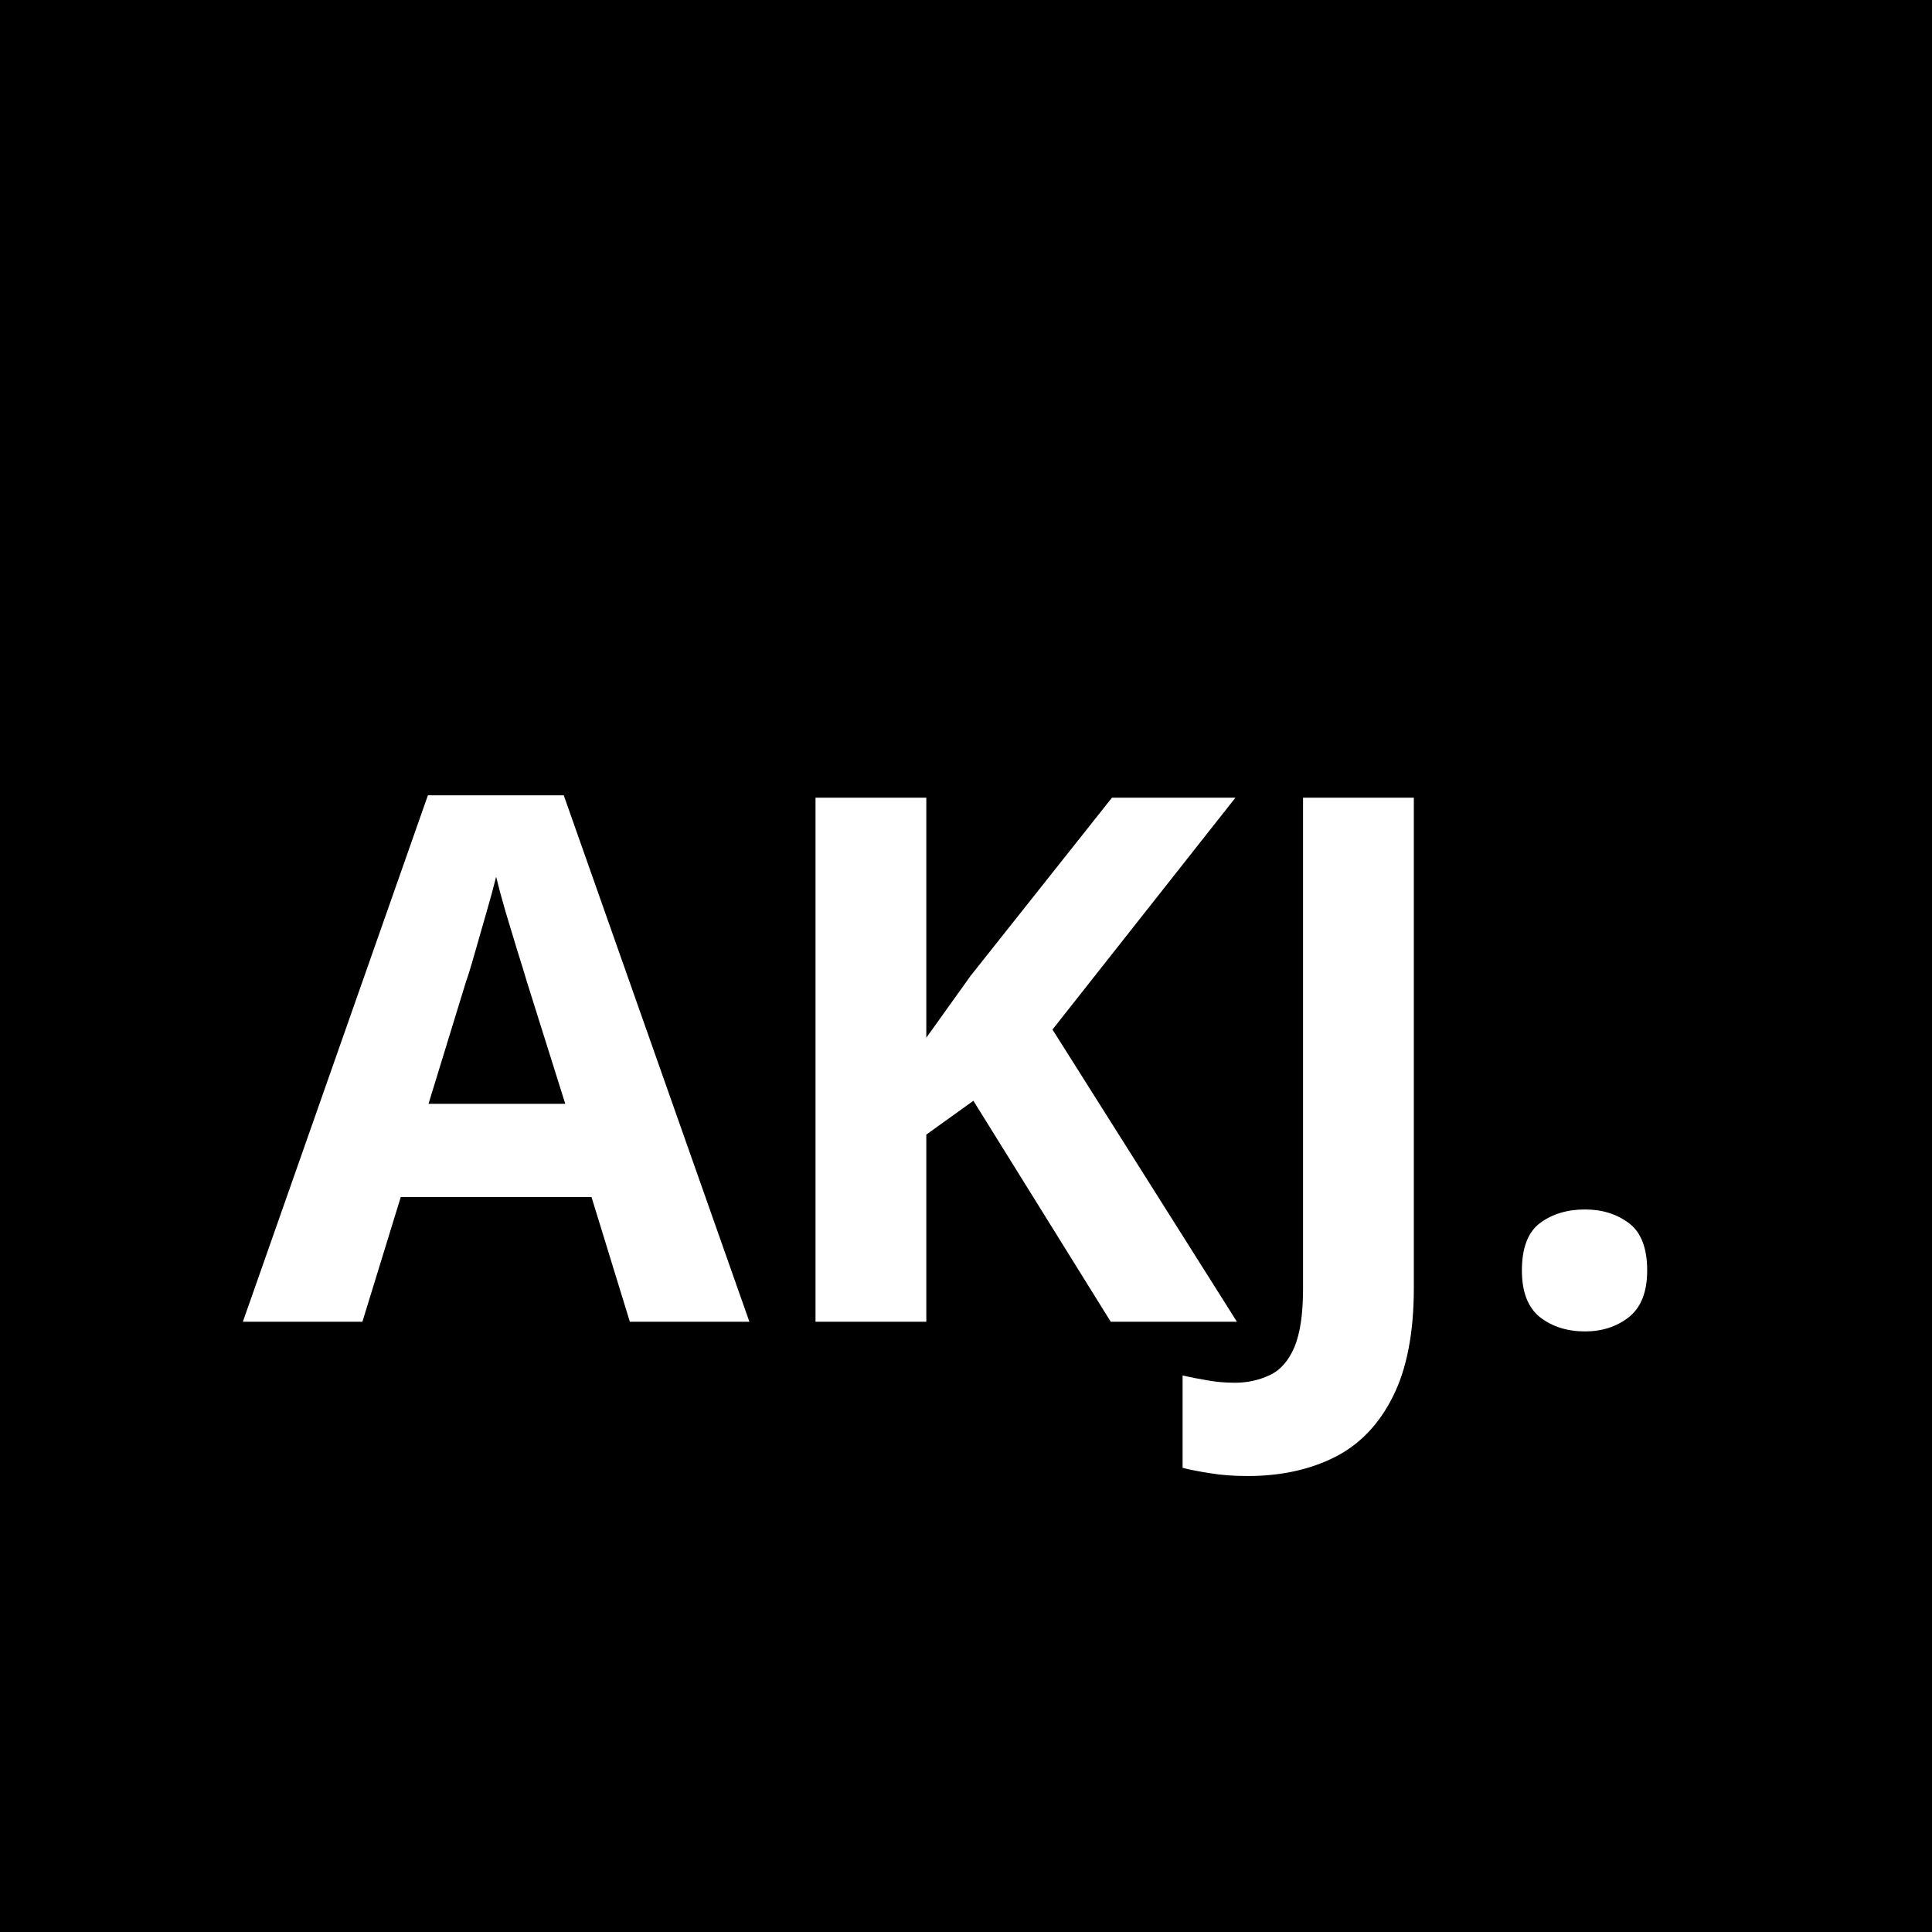
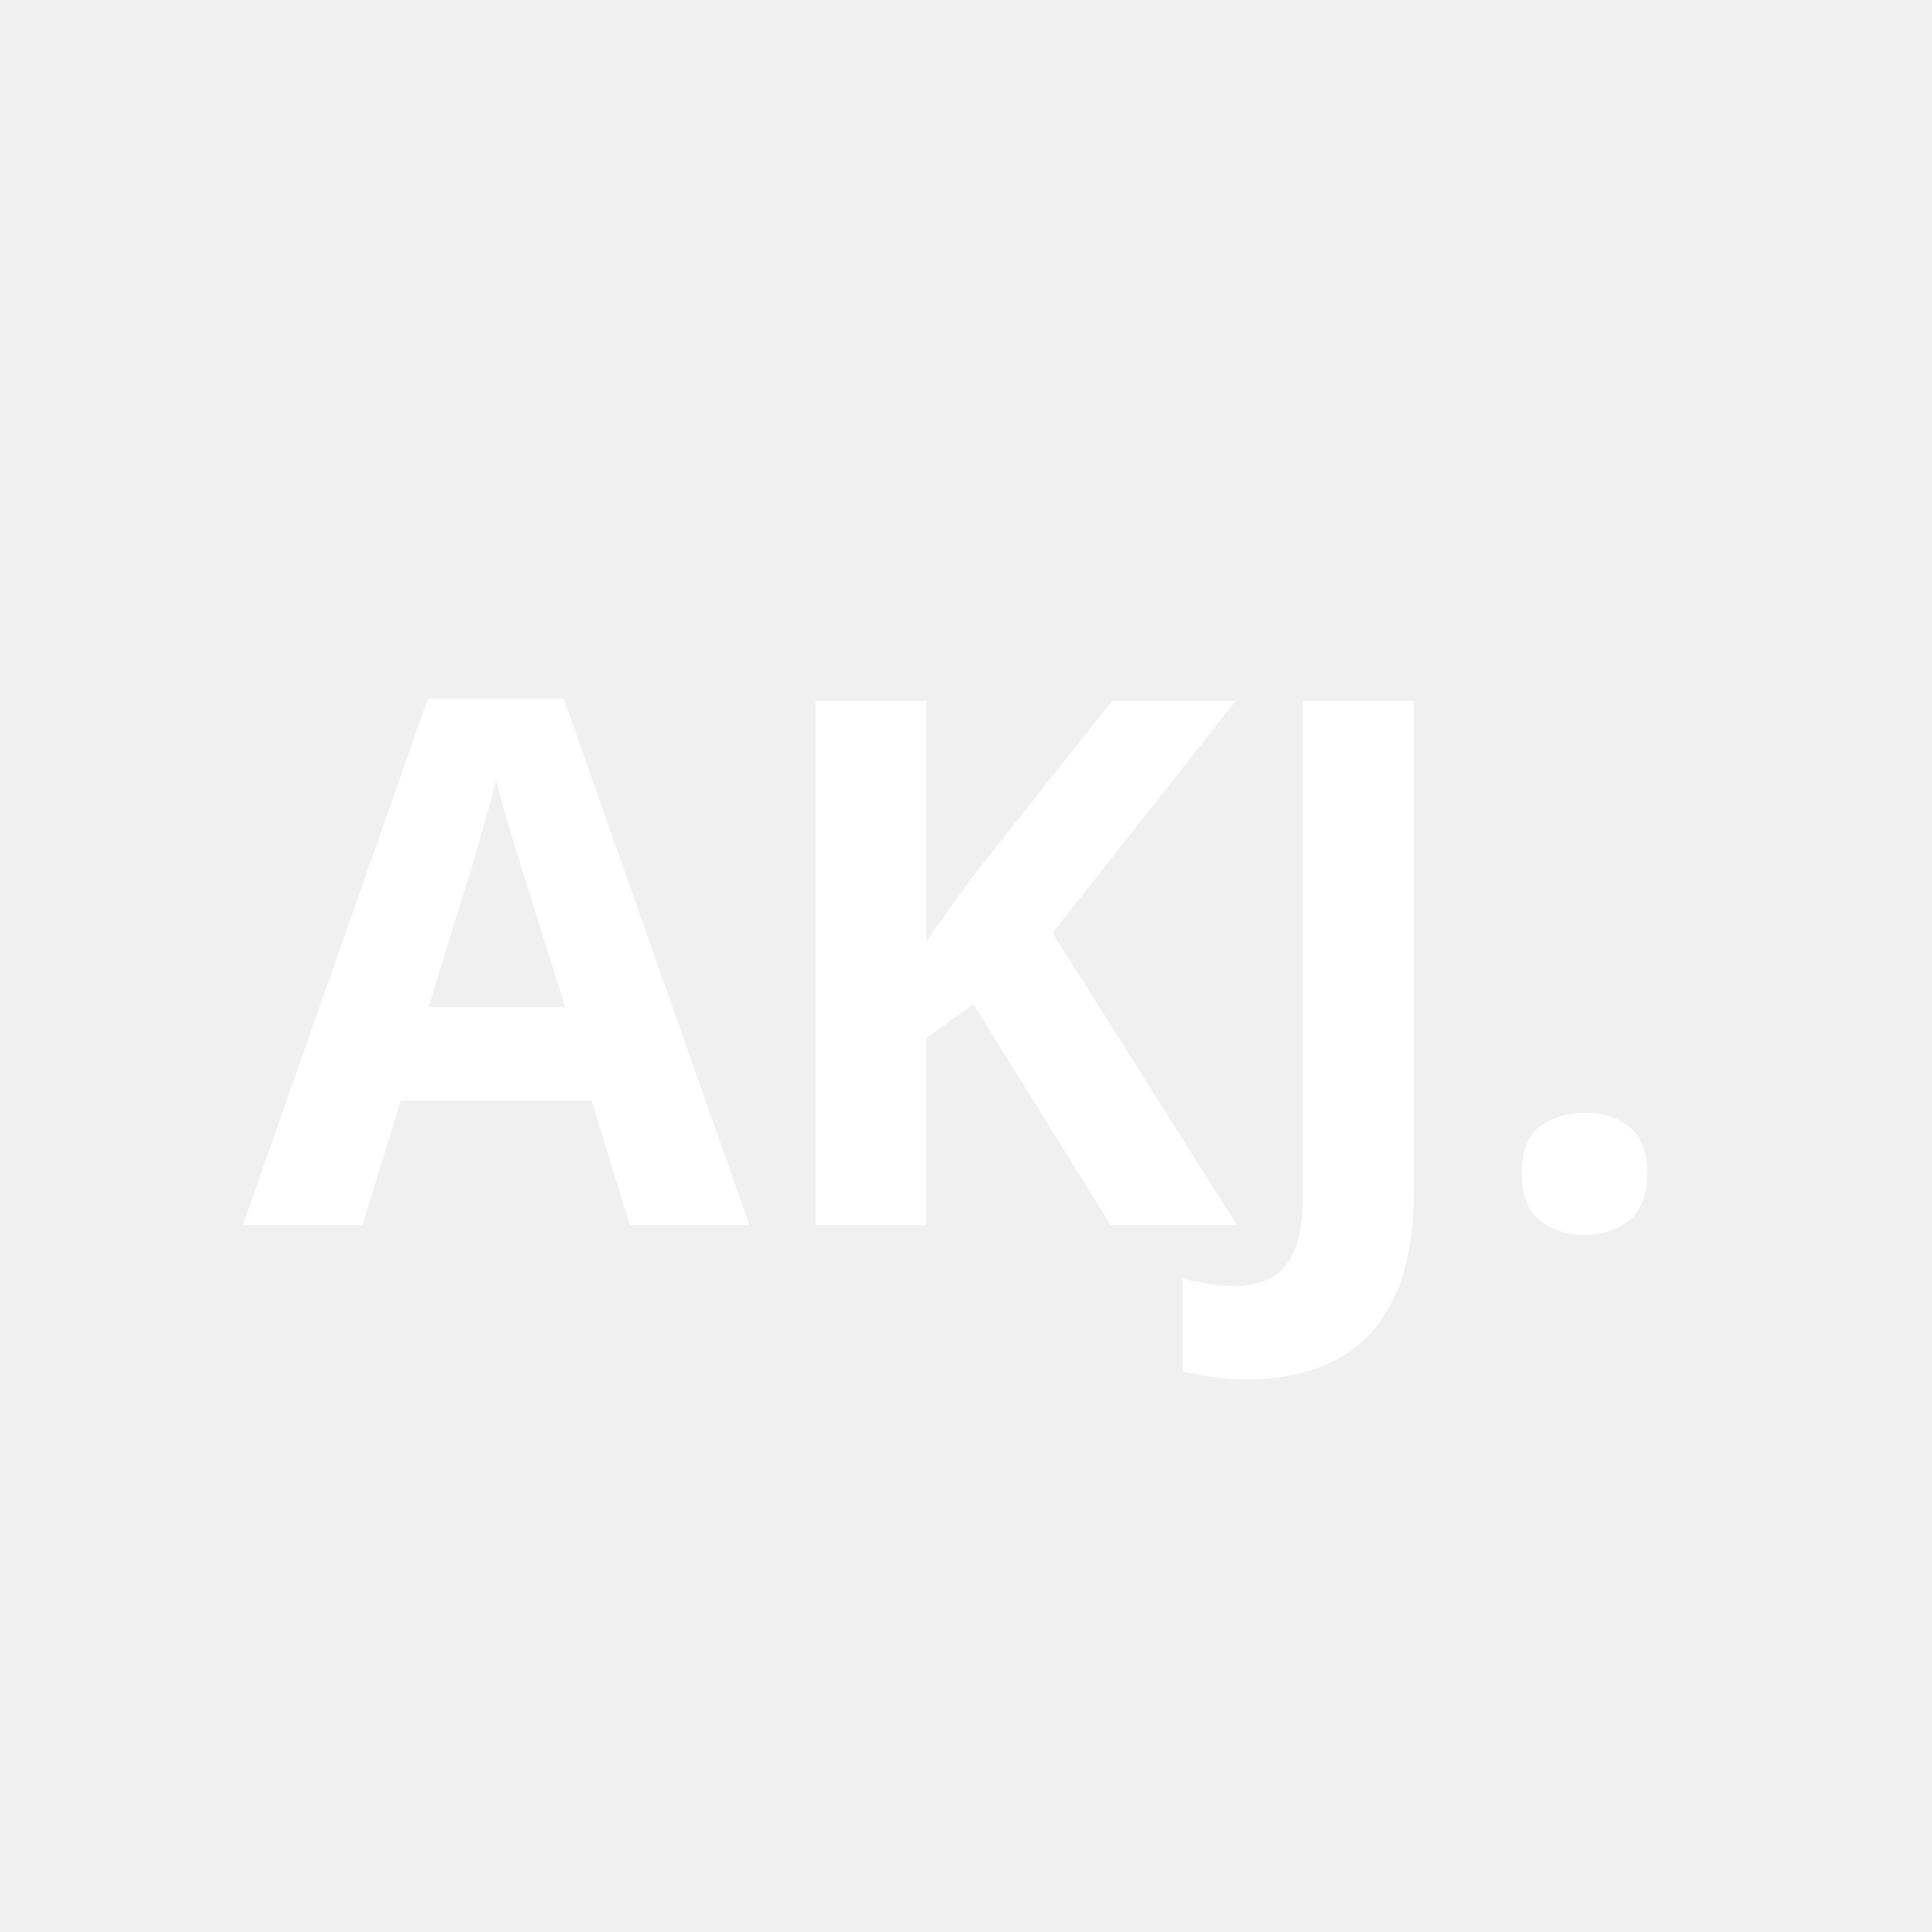
<svg xmlns="http://www.w3.org/2000/svg" viewBox="0 0 100 100">
-   <rect width="100" height="100" fill="black" />
-   <text x="50" y="55" font-family="sans-serif" font-size="38" font-weight="bold" fill="white" text-anchor="middle" dominant-baseline="middle">AKJ.</text>
+   <text x="50" y="50" font-family="Poppins, sans-serif" font-size="38" font-weight="800" fill="white" text-anchor="middle" dominant-baseline="middle">AKJ.</text>
</svg>
